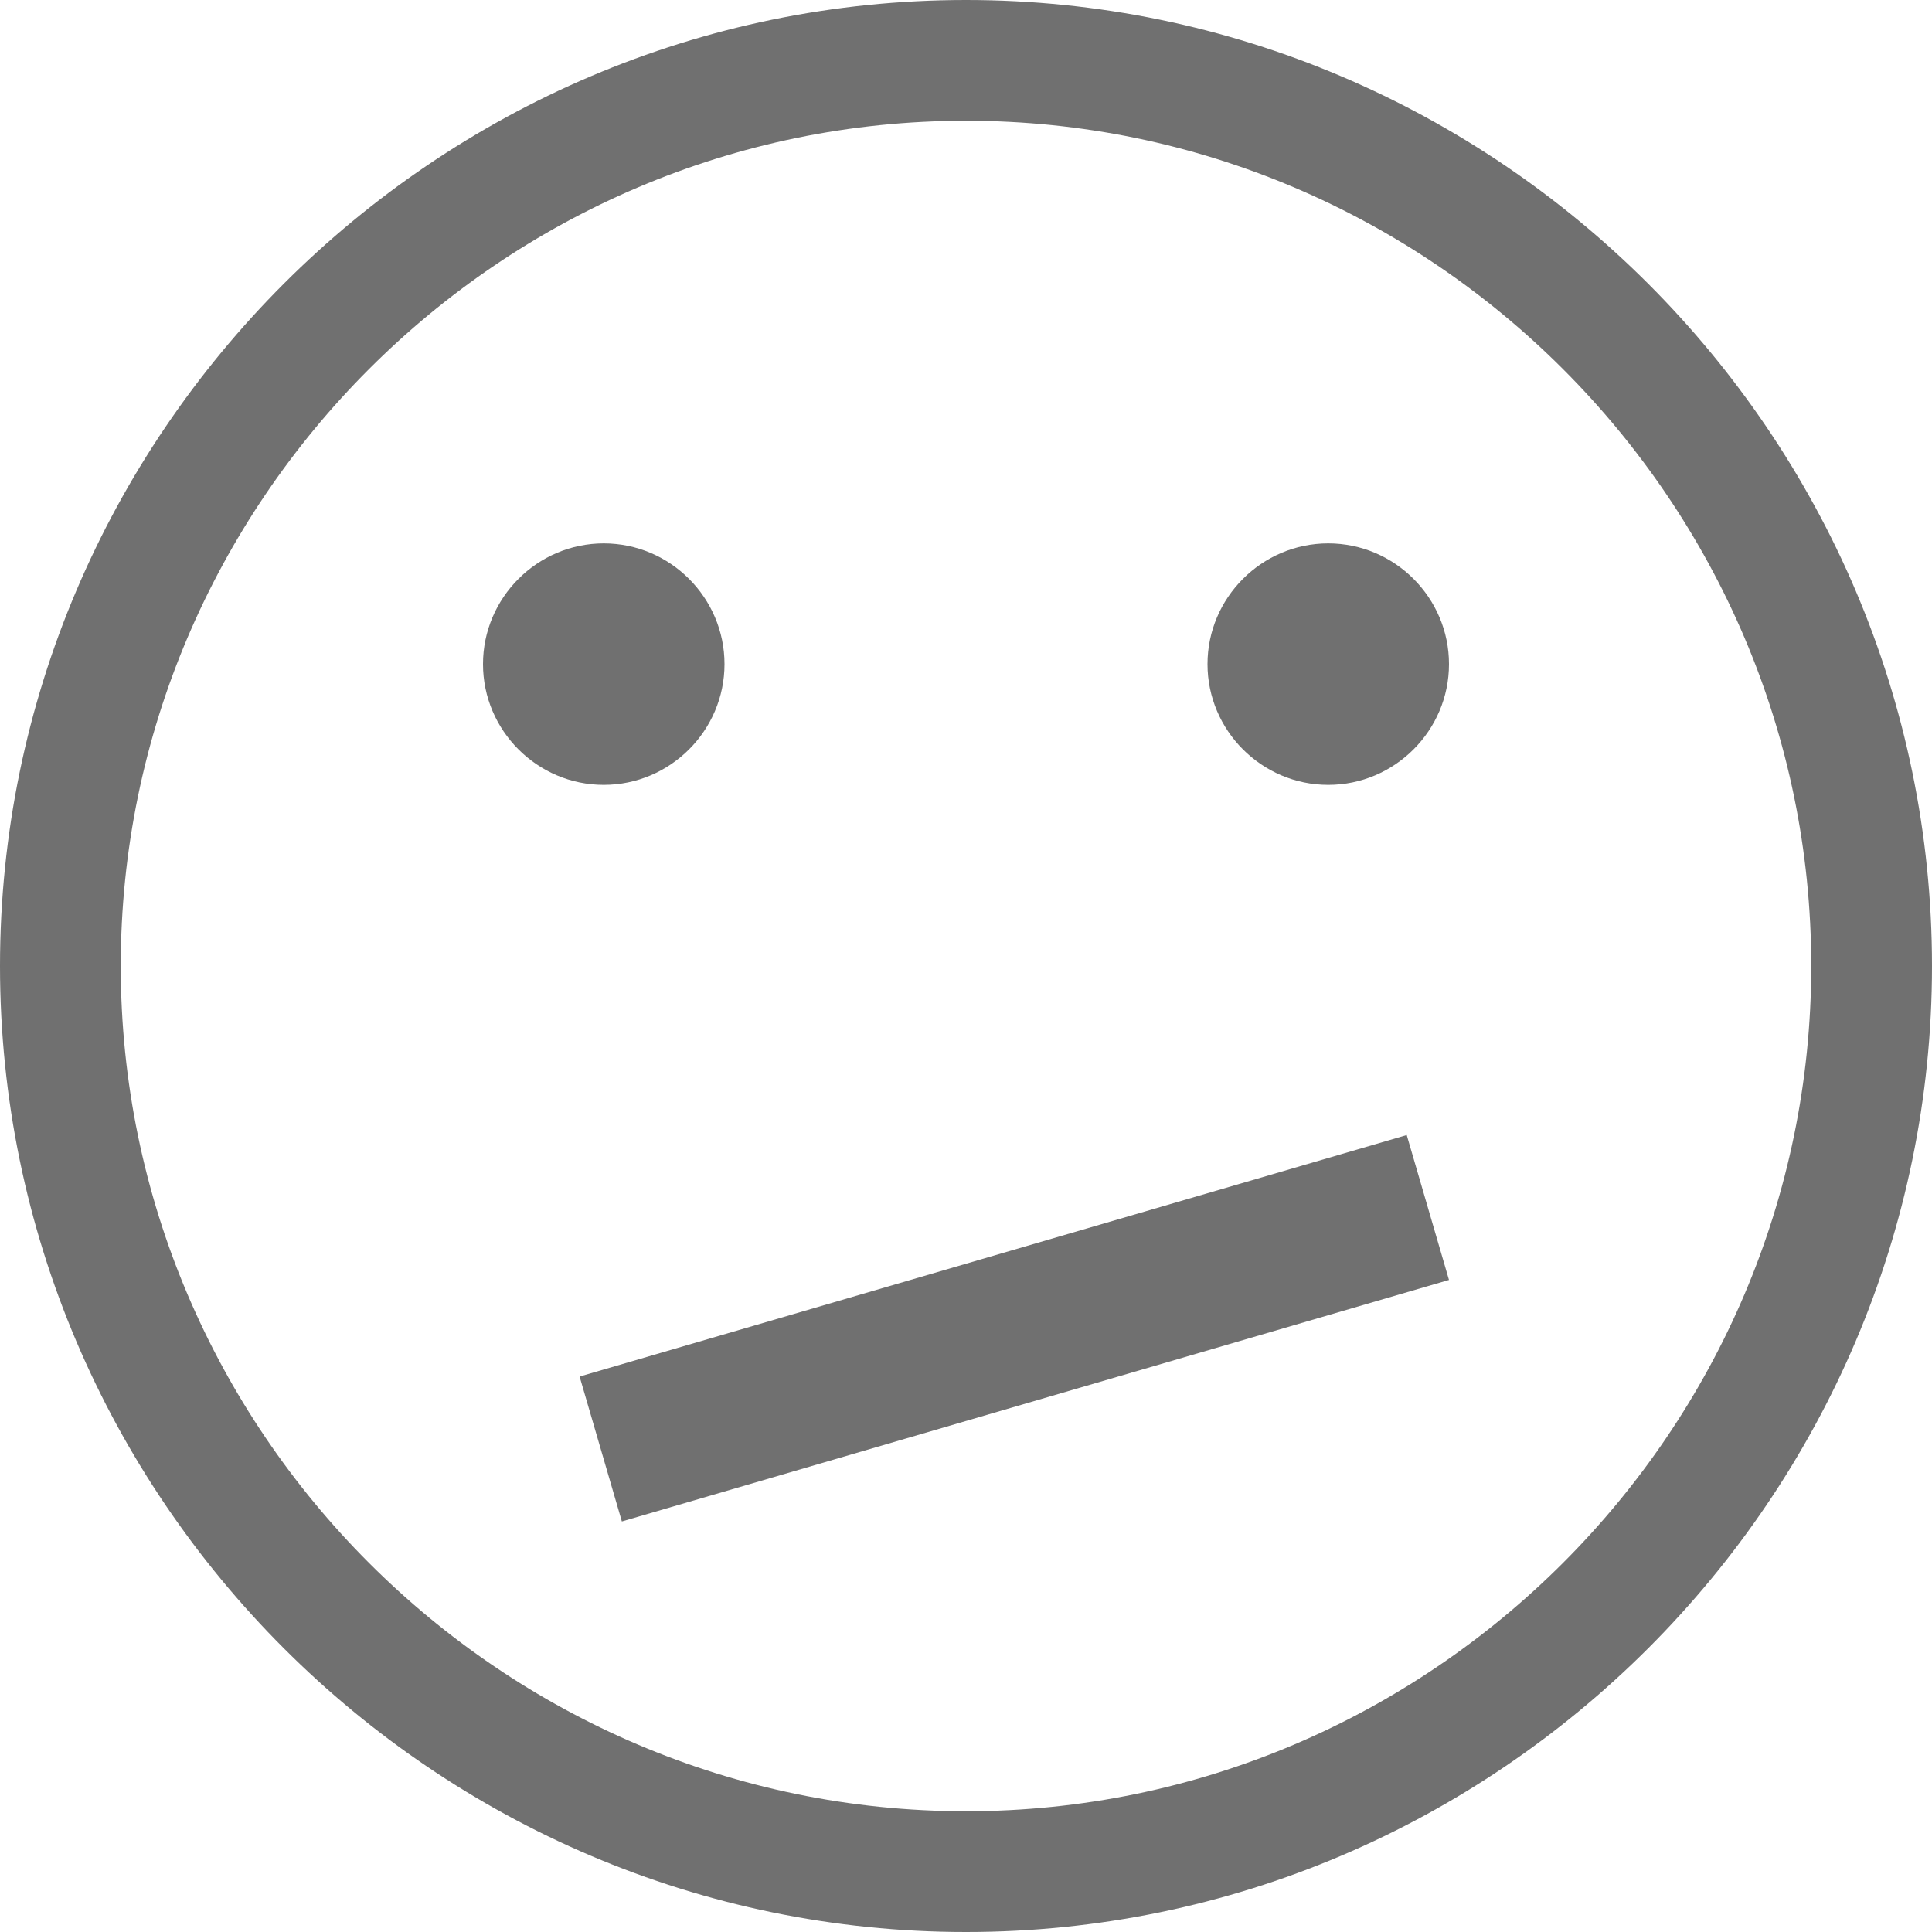
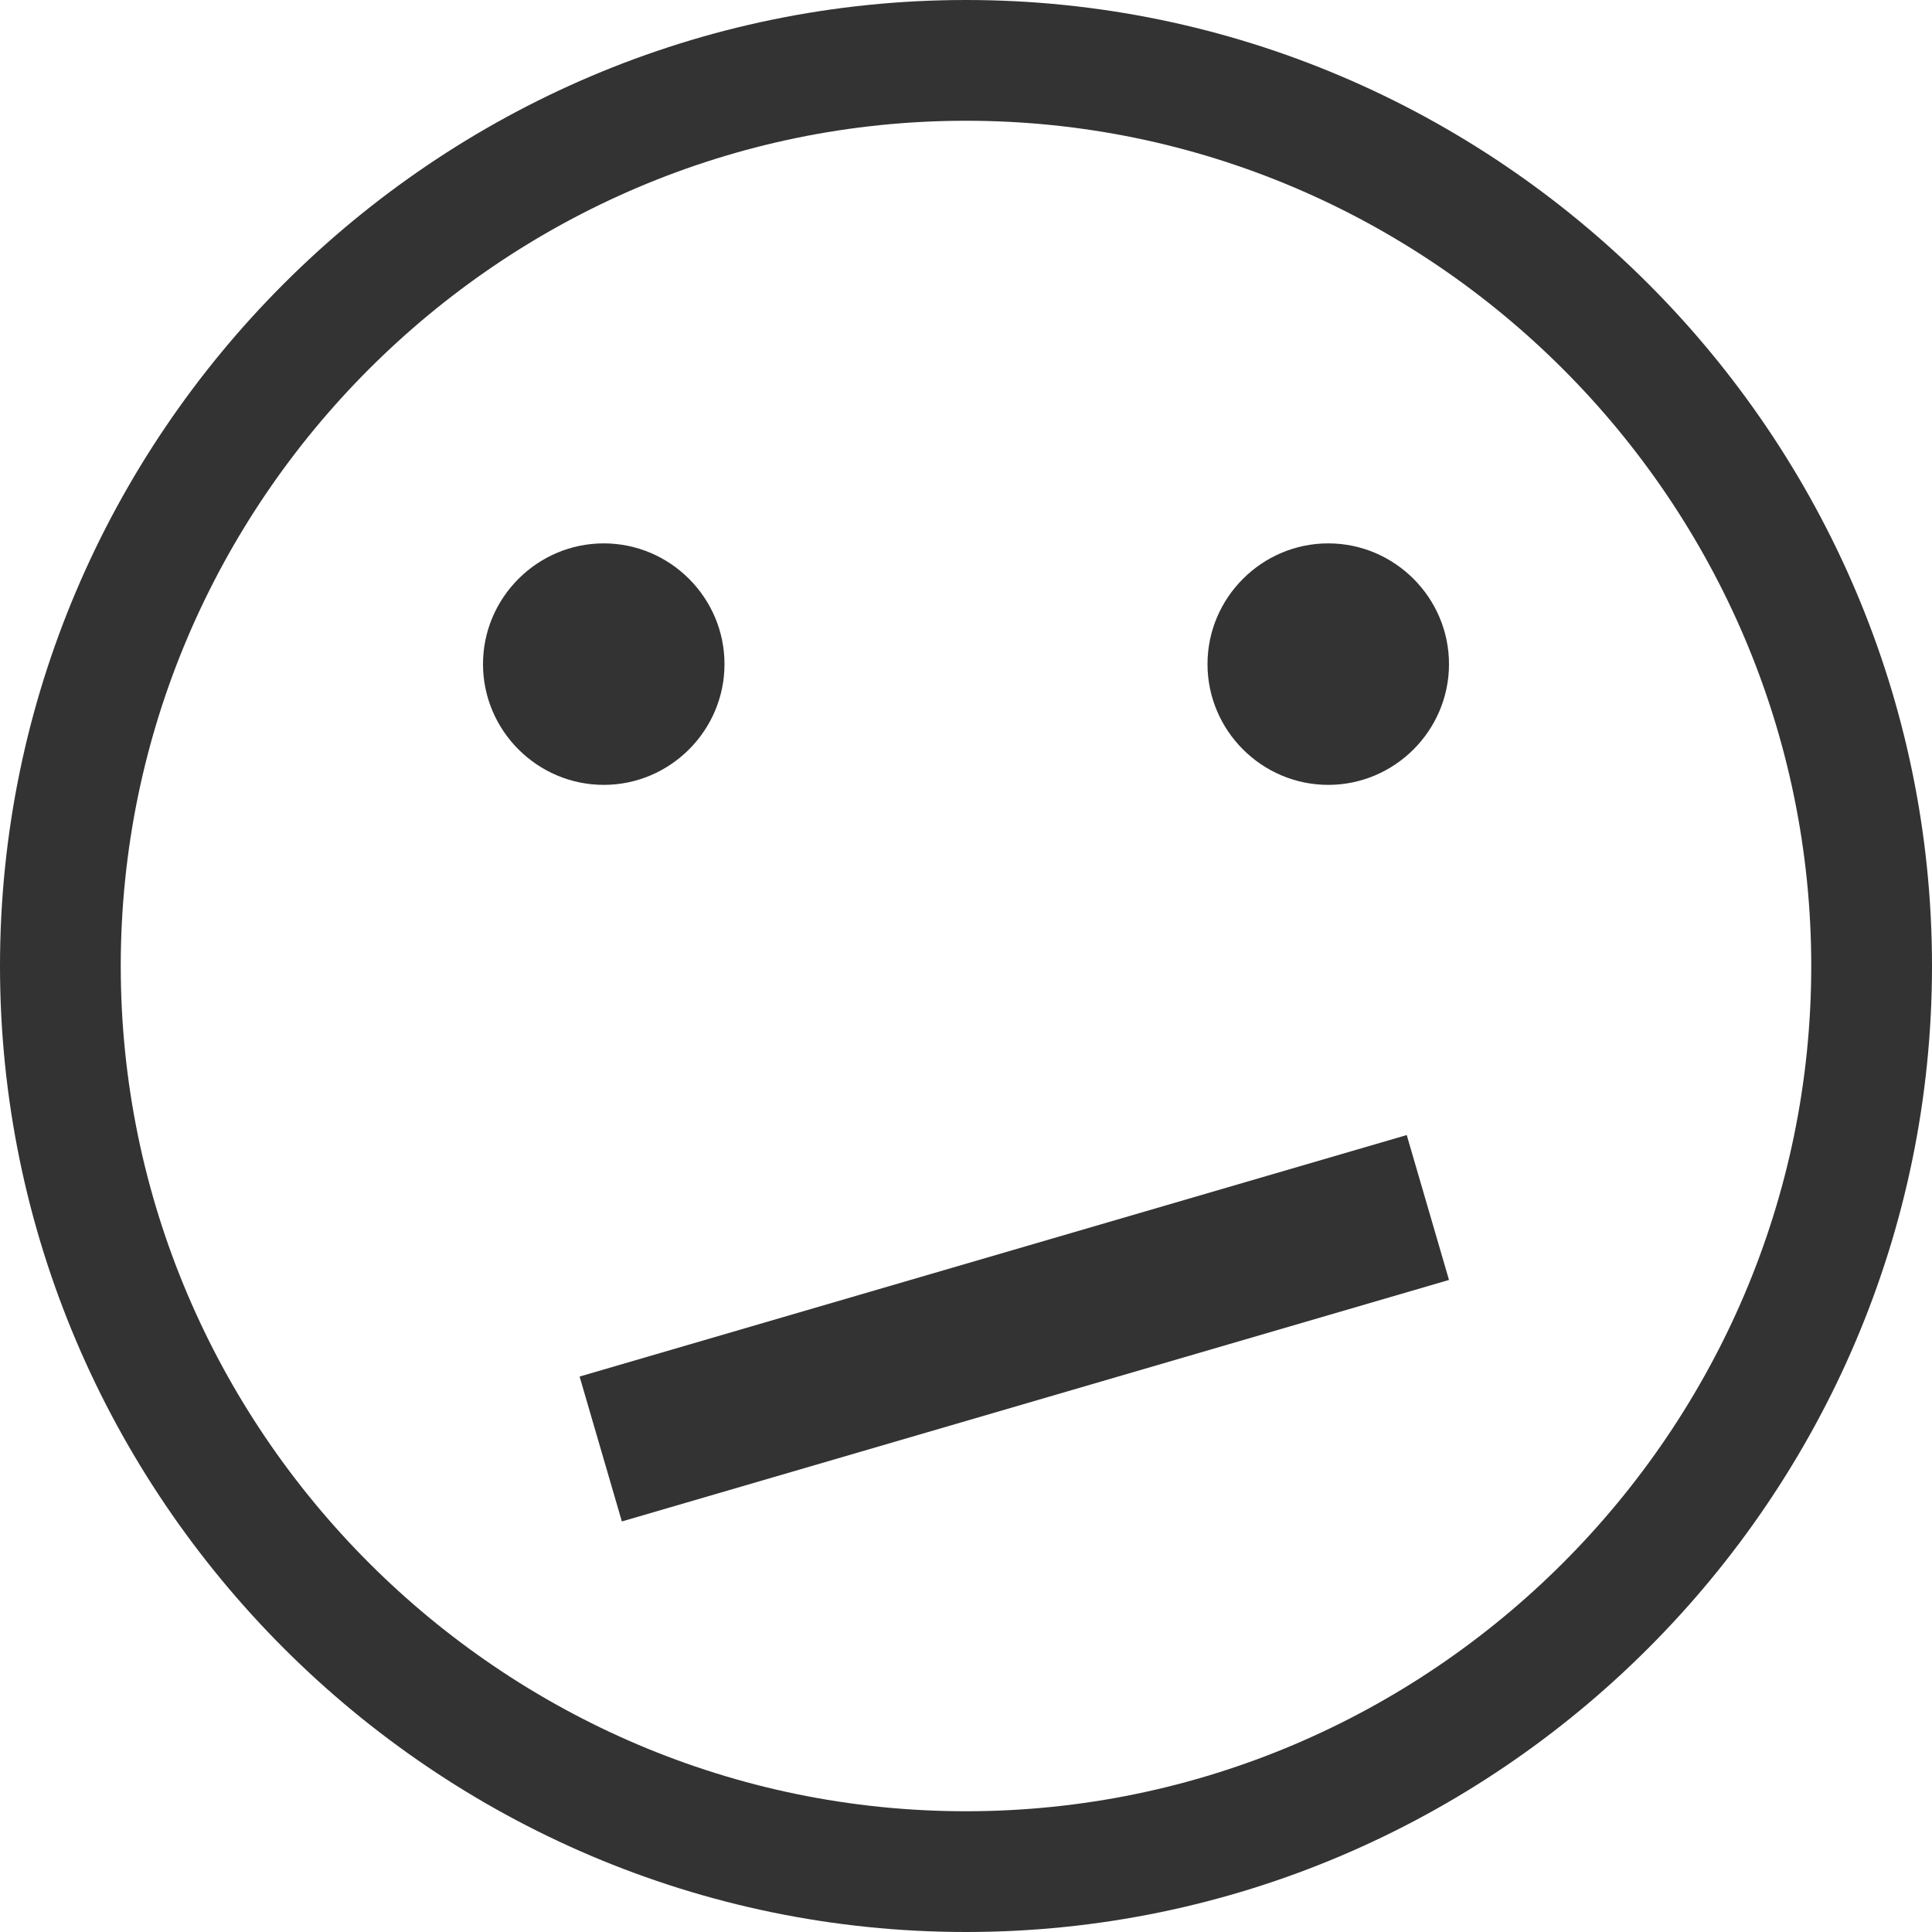
<svg xmlns="http://www.w3.org/2000/svg" version="1.1" width="32" height="32" viewBox="0 0 32 32">
-   <path fill="#707070" class="icons-background" d="M32 16c0 8.8-7.2 16-16 16s-16-7.2-16-16 7.2-16 16-16 16 7.2 16 16zM16 2c-7.7 0-14 6.3-14 14s6.3 14 14 14 14-6.3 14-14-6.3-14-14-14z" />
-   <path fill="#707070" class="icons-background" d="M23.3 18.8l0.7 2.4-13.7 4-0.7-2.4 13.7-4z" />
-   <path fill="#707070" class="icons-background" d="M8 11c0-1.1 0.9-2 2-2s2 0.9 2 2-0.9 2-2 2c-1.1 0-2-0.9-2-2z" />
-   <path fill="#707070" class="icons-background" d="M20 11c0 1.1 0.9 2 2 2s2-0.9 2-2-0.9-2-2-2c-1.1 0-2 0.9-2 2z" />
+   <path fill="#333" class="icons-background" d="M32 16c0 8.8-7.2 16-16 16s-16-7.2-16-16 7.2-16 16-16 16 7.2 16 16zM16 2c-7.7 0-14 6.3-14 14s6.3 14 14 14 14-6.3 14-14-6.3-14-14-14z" />
+   <path fill="#333" class="icons-background" d="M23.3 18.8l0.7 2.4-13.7 4-0.7-2.4 13.7-4z" />
+   <path fill="#333" class="icons-background" d="M8 11c0-1.1 0.9-2 2-2s2 0.9 2 2-0.9 2-2 2c-1.1 0-2-0.9-2-2z" />
+   <path fill="#333" class="icons-background" d="M20 11c0 1.1 0.9 2 2 2s2-0.9 2-2-0.9-2-2-2c-1.1 0-2 0.9-2 2z" />
</svg>
